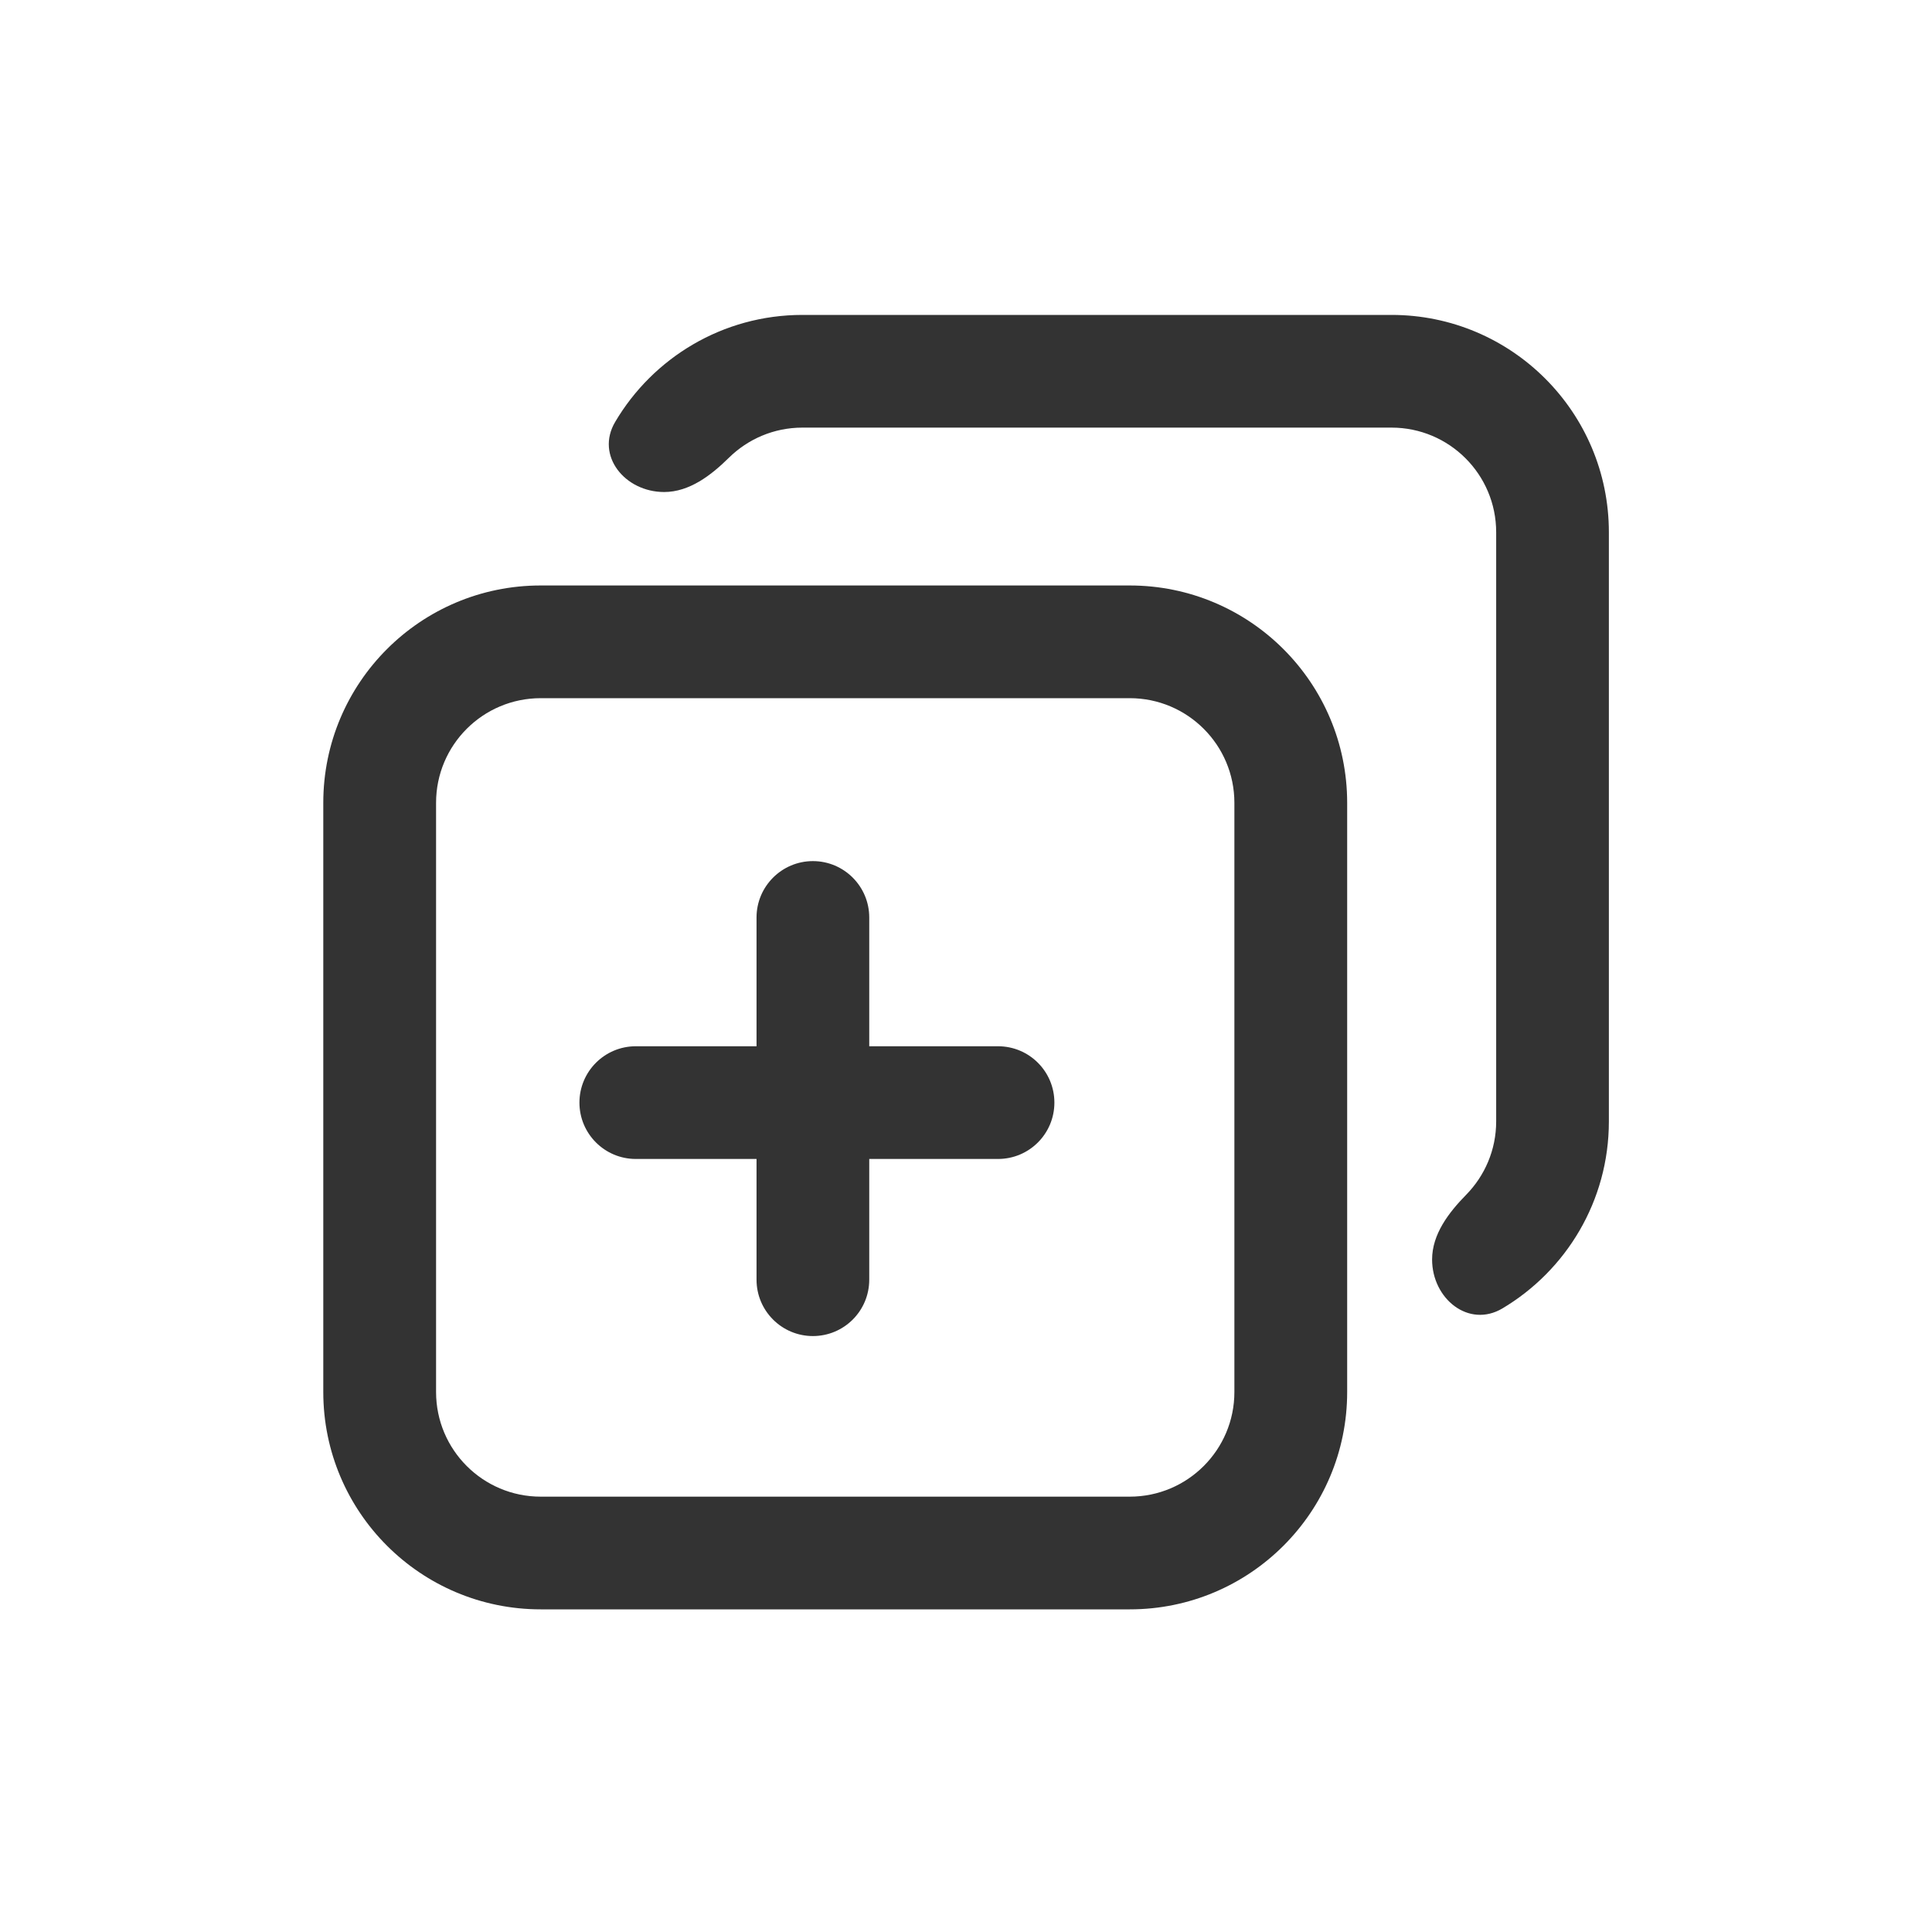
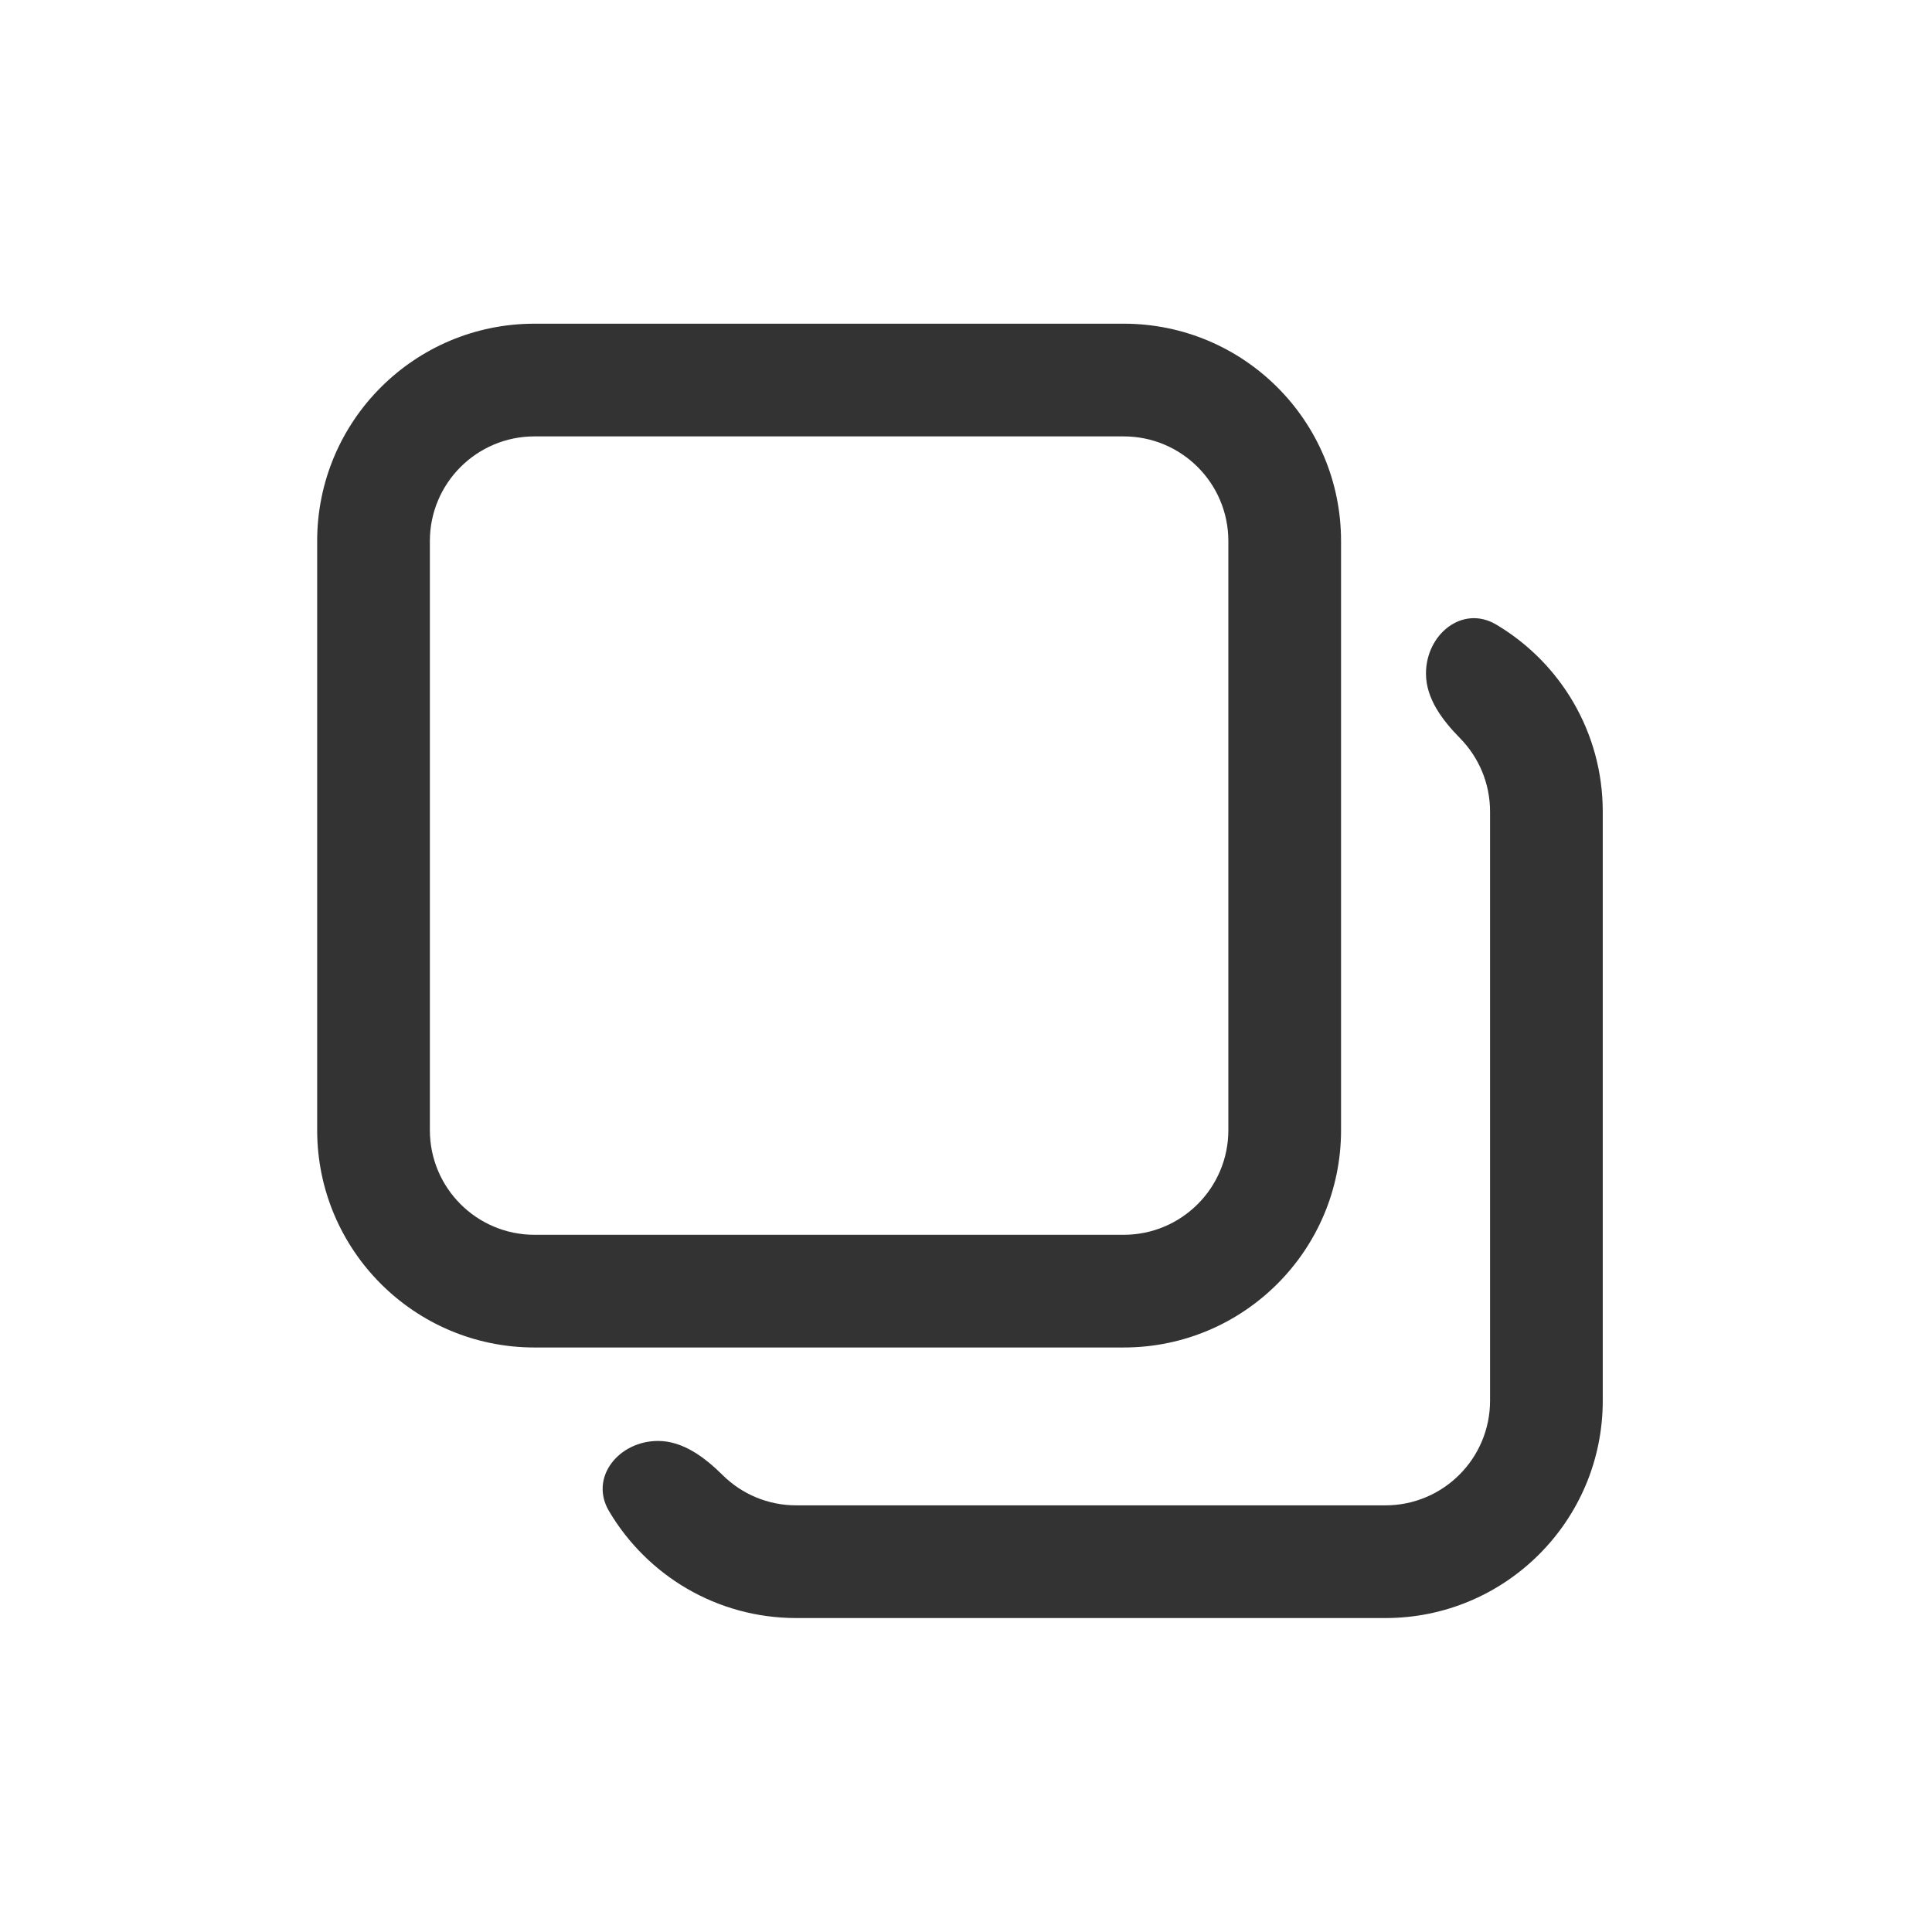
<svg xmlns="http://www.w3.org/2000/svg" width="24" height="24" viewBox="0 0 24 24" fill="none">
-   <path d="M7.642 5.241C7.394 5.66 7.763 6.112 8.25 6.112C8.563 6.112 8.832 5.906 9.055 5.686C9.29 5.455 9.612 5.312 9.968 5.312H17.286C18.004 5.312 18.586 5.894 18.586 6.612V13.931C18.586 14.285 18.444 14.606 18.214 14.841C17.995 15.064 17.79 15.333 17.79 15.646C17.79 16.133 18.244 16.502 18.663 16.254C19.455 15.783 19.986 14.919 19.986 13.931V6.612C19.986 5.121 18.777 3.912 17.286 3.912H9.968C8.977 3.912 8.111 4.446 7.642 5.241Z" fill="#333333" />
-   <path d="M7.898 12.997C7.512 12.997 7.198 13.31 7.198 13.697C7.198 14.084 7.512 14.397 7.898 14.397H9.398V15.897C9.398 16.284 9.712 16.597 10.098 16.597C10.485 16.597 10.798 16.284 10.798 15.897V14.397H12.398C12.785 14.397 13.098 14.084 13.098 13.697C13.098 13.31 12.785 12.997 12.398 12.997H10.798V11.397C10.798 11.011 10.485 10.697 10.098 10.697C9.712 10.697 9.398 11.011 9.398 11.397V12.997H7.898Z" fill="#333333" />
-   <path d="M4.016 9.973C4.016 8.482 5.224 7.273 6.716 7.273H14.034C15.525 7.273 16.735 8.482 16.735 9.973V17.292C16.735 18.783 15.526 19.992 14.035 19.992H6.717C5.225 19.992 4.016 18.783 4.016 17.292V9.973ZM5.417 9.973C5.417 9.255 5.999 8.673 6.717 8.673H14.034C14.752 8.673 15.334 9.255 15.334 9.973V17.292C15.334 18.01 14.752 18.592 14.034 18.592H6.717C5.999 18.592 5.417 18.01 5.417 17.292V9.973Z" fill-rule="evenodd" clip-rule="evenodd" fill="#333333" />
+   <path d="M8.174 17.9C7.687 17.9 7.318 18.353 7.565 18.771C8.035 19.567 8.901 20.1 9.892 20.1H17.21C18.701 20.1 19.91 18.891 19.91 17.4V10.082C19.91 9.093 19.379 8.229 18.587 7.759C18.168 7.51 17.714 7.879 17.714 8.367C17.714 8.68 17.919 8.948 18.138 9.171C18.368 9.406 18.51 9.727 18.51 10.082V17.4C18.51 18.118 17.928 18.7 17.21 18.7H9.892C9.536 18.7 9.214 18.558 8.979 18.326C8.756 18.106 8.487 17.9 8.174 17.9Z" fill="#333333" />
+   <path d="M6.64 16.739C5.149 16.739 3.94 15.53 3.94 14.039V6.721C3.94 5.229 5.149 4.021 6.64 4.021H13.959C15.45 4.021 16.659 5.229 16.659 6.721V14.039C16.659 15.53 15.45 16.739 13.959 16.739H6.64ZM5.34 14.039C5.34 14.757 5.922 15.339 6.64 15.339H13.959C14.677 15.339 15.259 14.757 15.259 14.039V6.721C15.259 6.003 14.677 5.421 13.959 5.421H6.64C5.922 5.421 5.34 6.003 5.34 6.721V14.039Z" fill-rule="evenodd" clip-rule="evenodd" fill="#333333" />
</svg>
